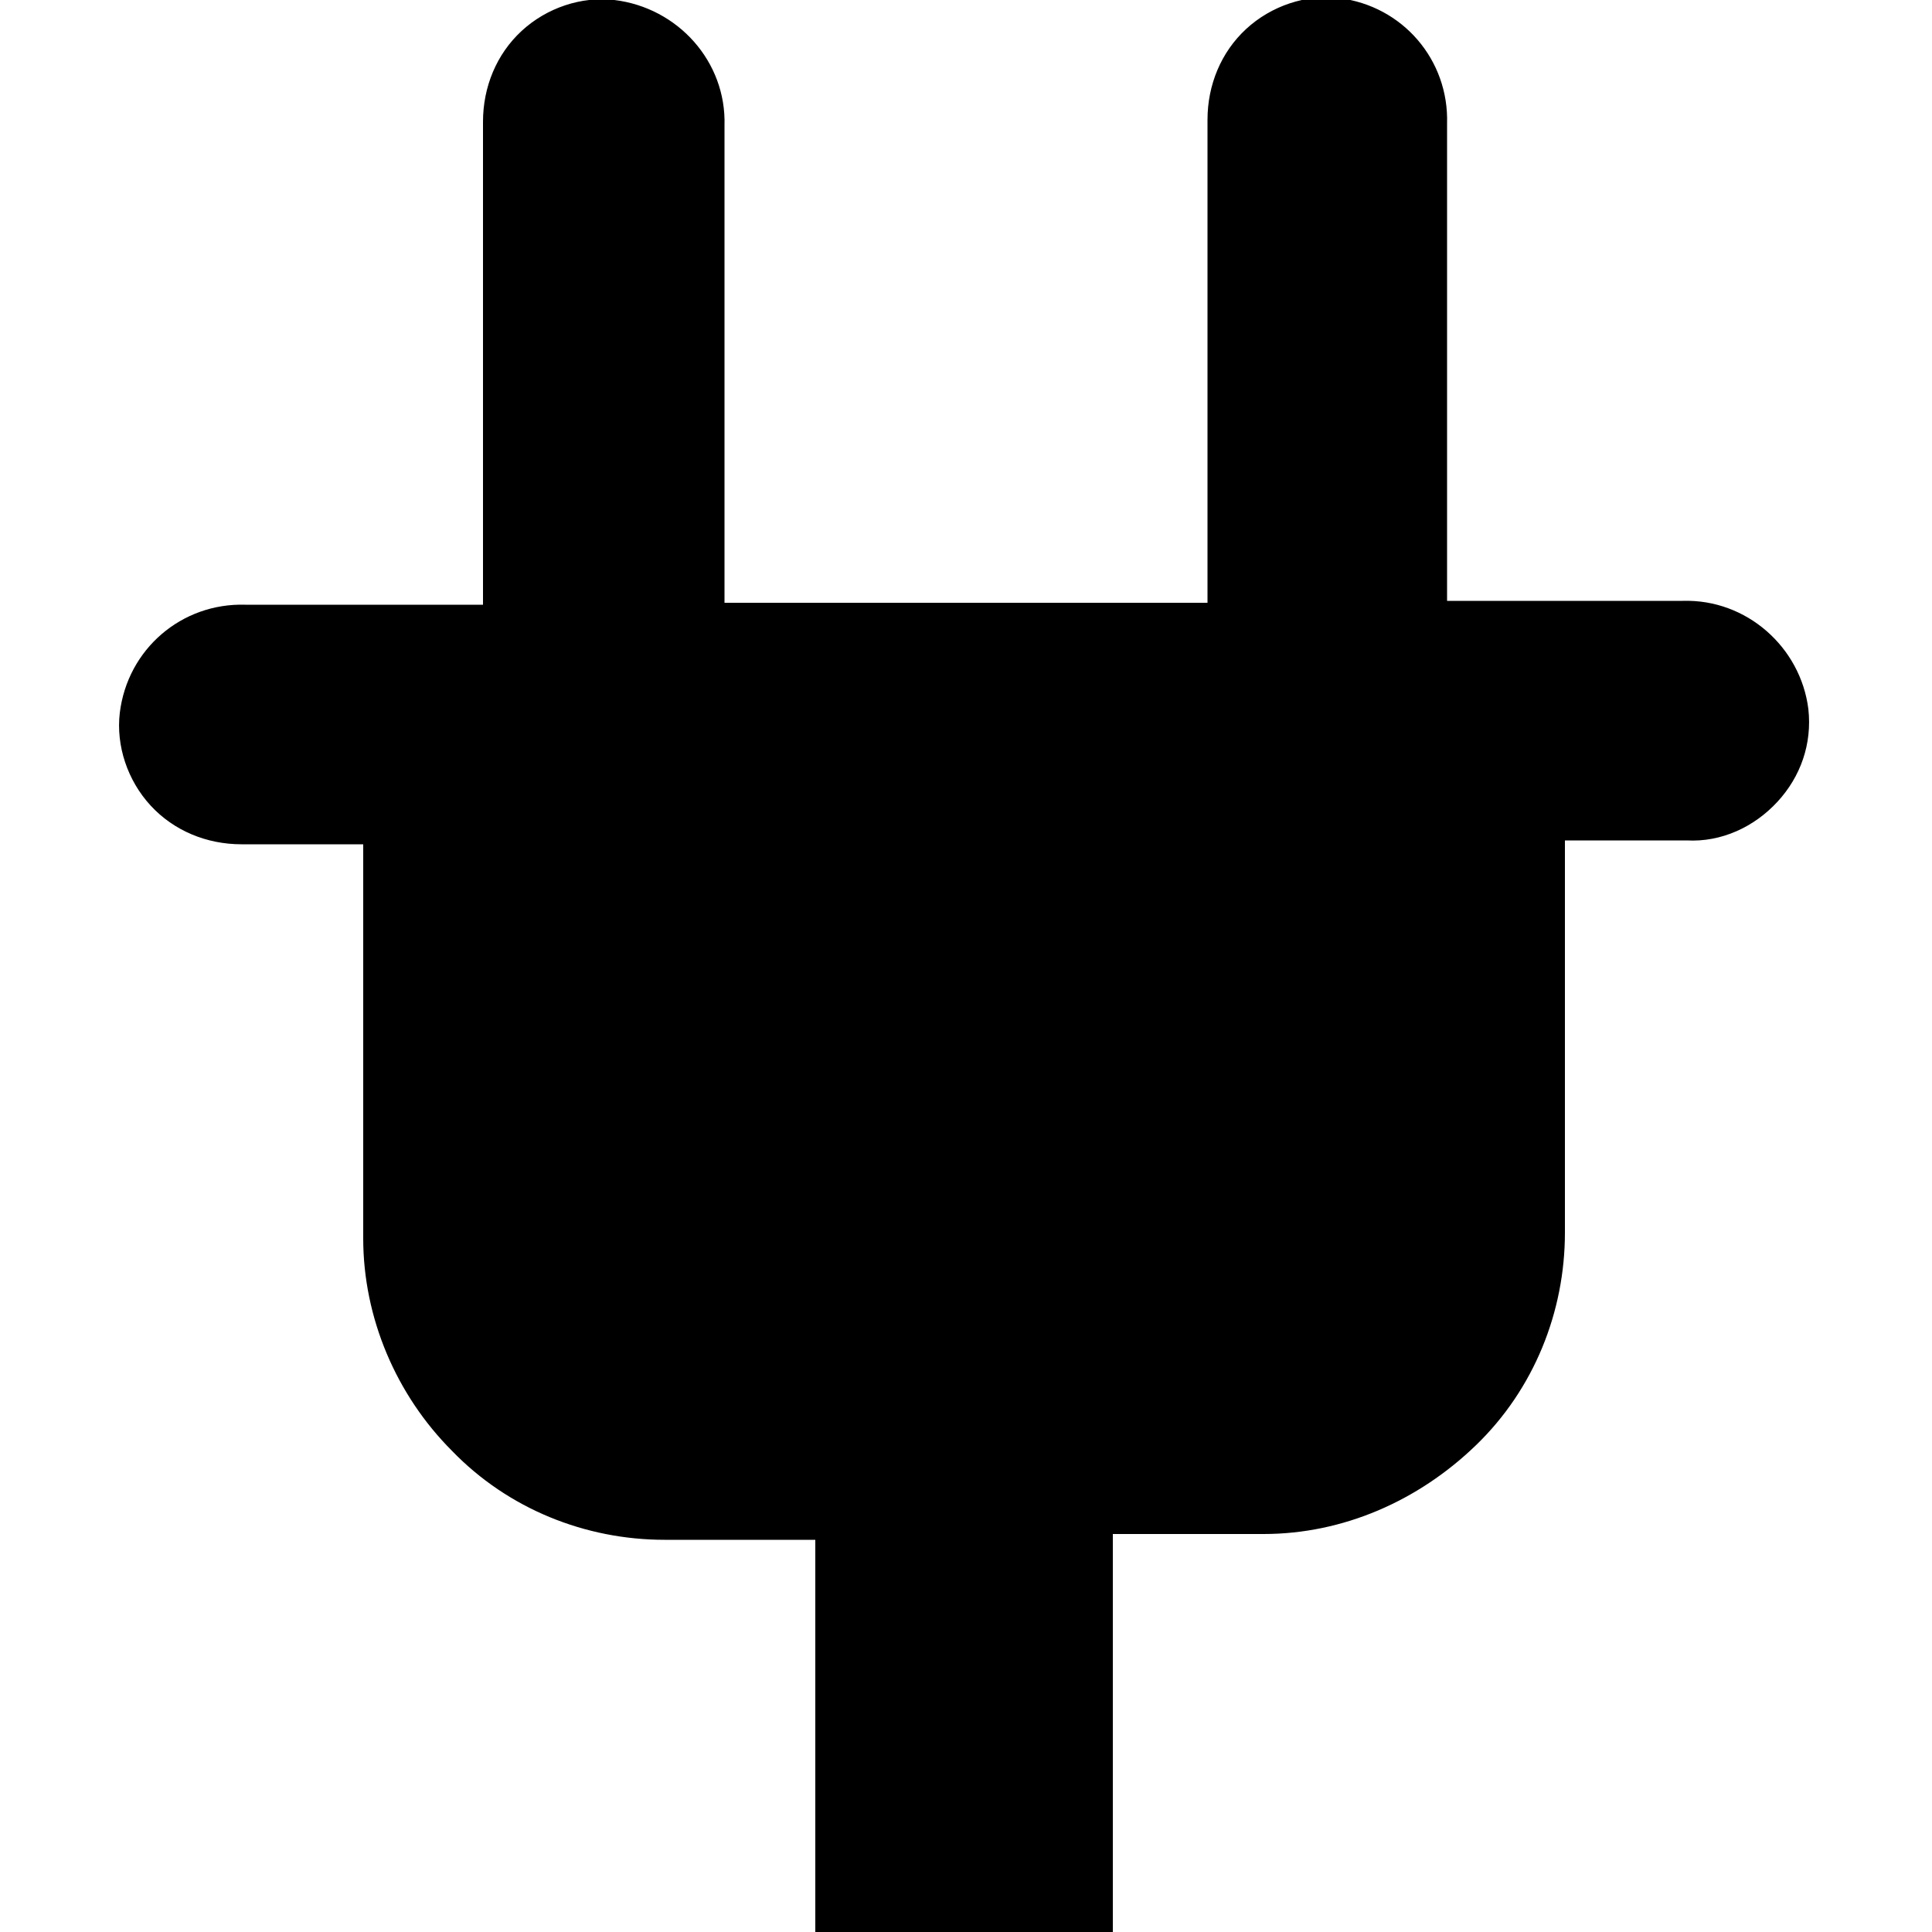
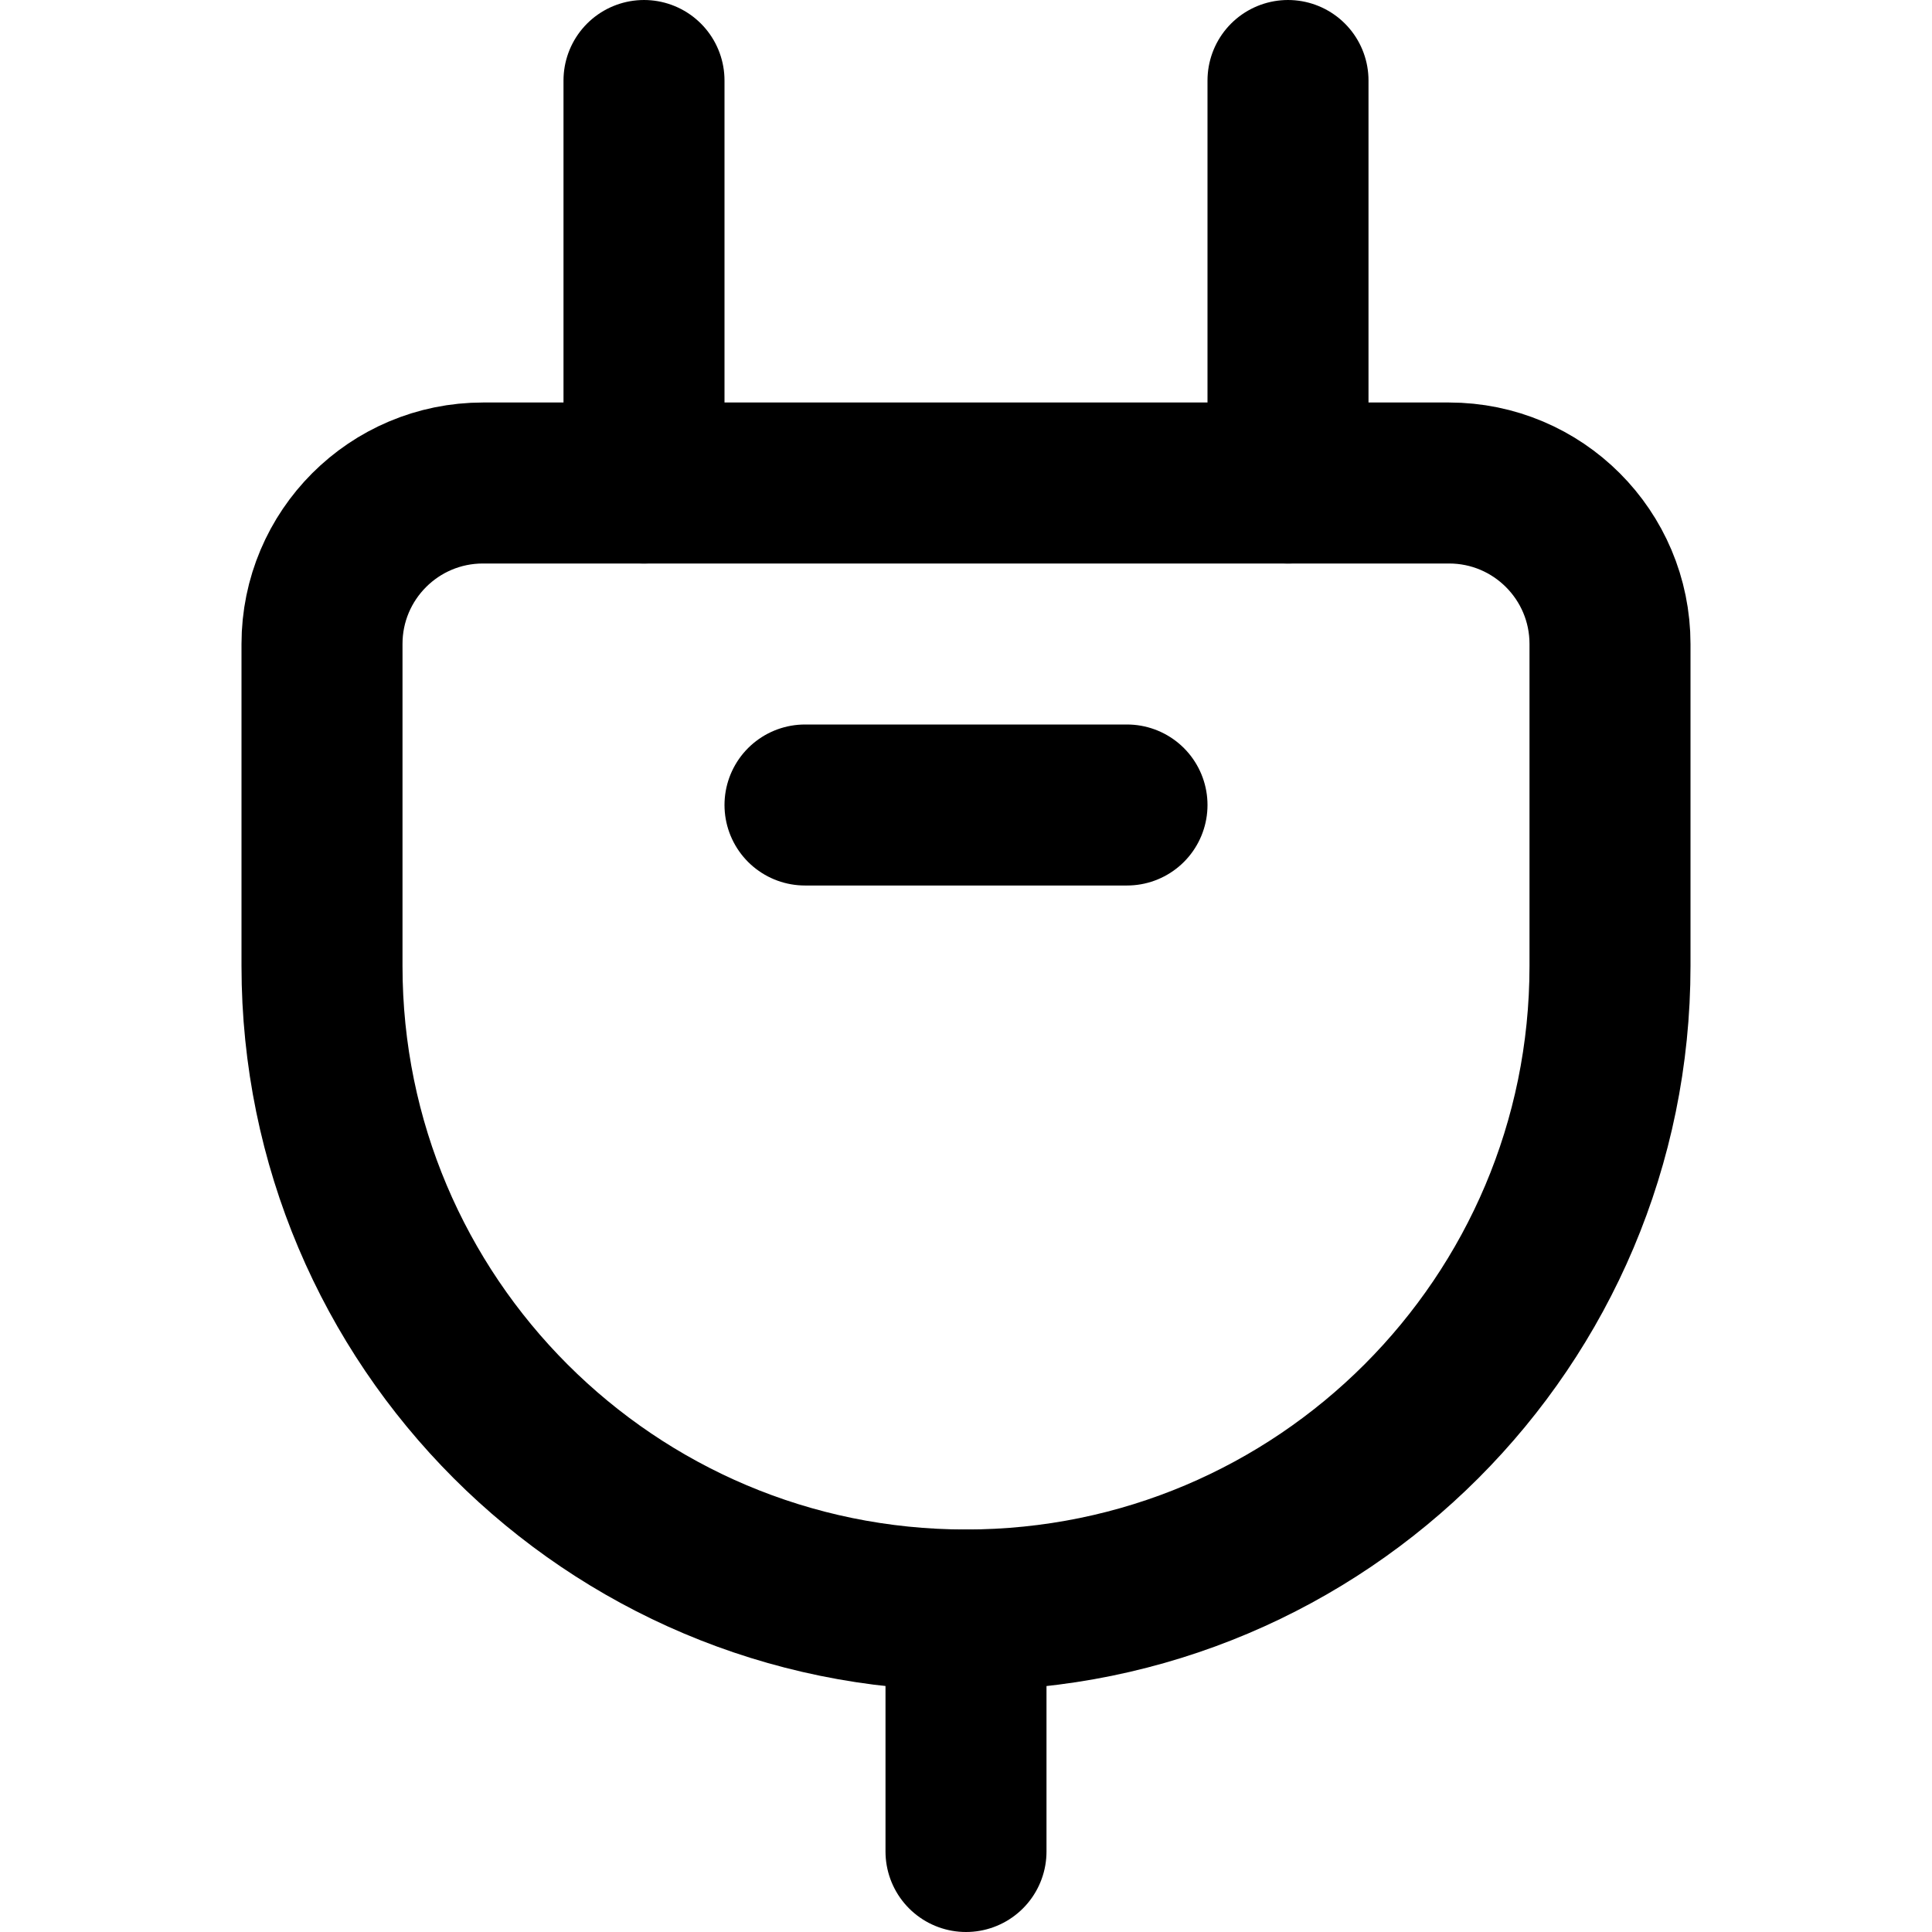
- <svg xmlns="http://www.w3.org/2000/svg" viewBox="0 0 100 100">
-   <path d="M37.5,6.5v24.7h25v-25c0-1.8,0.7-3.5,2-4.7c1.3-1.2,3.1-1.8,4.8-1.6c3.3,0.4,5.7,3.2,5.6,6.5v24.7h12.2  c3.3-0.1,6.1,2.4,6.5,5.6c0.2,1.8-0.4,3.5-1.6,4.8c-1.2,1.3-2.9,2.1-4.7,2h-6.3v20.3c0,4.1-1.6,8.1-4.6,11s-6.9,4.6-11,4.6h-7.8V100  H42.2V79.7h-7.8c-4.1,0-8.1-1.6-11-4.6c-2.9-2.9-4.6-6.9-4.6-11V43.7h-6.3c-1.8,0-3.5-0.7-4.7-2c-1.2-1.3-1.8-3.1-1.6-4.8  c0.4-3.3,3.2-5.7,6.5-5.6H25v-25c0-1.8,0.7-3.5,2-4.7c1.3-1.2,3.1-1.8,4.8-1.6C35.1,0.4,37.6,3.2,37.5,6.5L37.5,6.5z" />
+ <svg xmlns="http://www.w3.org/2000/svg" viewBox="0 0 24 24">
+   <path fill="none" fill-rule="evenodd" clip-rule="evenodd" d="M12 20C7.582 20 4 16.418 4 12V8C4 6.895 4.895 6 6 6H18C19.105 6 20 6.895 20 8V12C20 16.418 16.418 20 12 20Z" stroke="black" stroke-width="2" stroke-linecap="round" stroke-linejoin="round" />
+   <path fill="none" d="M8 6V1" stroke="black" stroke-width="2" stroke-linecap="round" stroke-linejoin="round" />
+   <path fill="none" d="M16 6V1" stroke="black" stroke-width="2" stroke-linecap="round" stroke-linejoin="round" />
+   <path fill="none" d="M12 20V23" stroke="black" stroke-width="2" stroke-linecap="round" stroke-linejoin="round" />
+   <path fill="none" d="M10 10H14" stroke="black" stroke-width="2" stroke-linecap="round" stroke-linejoin="round" />
</svg>
